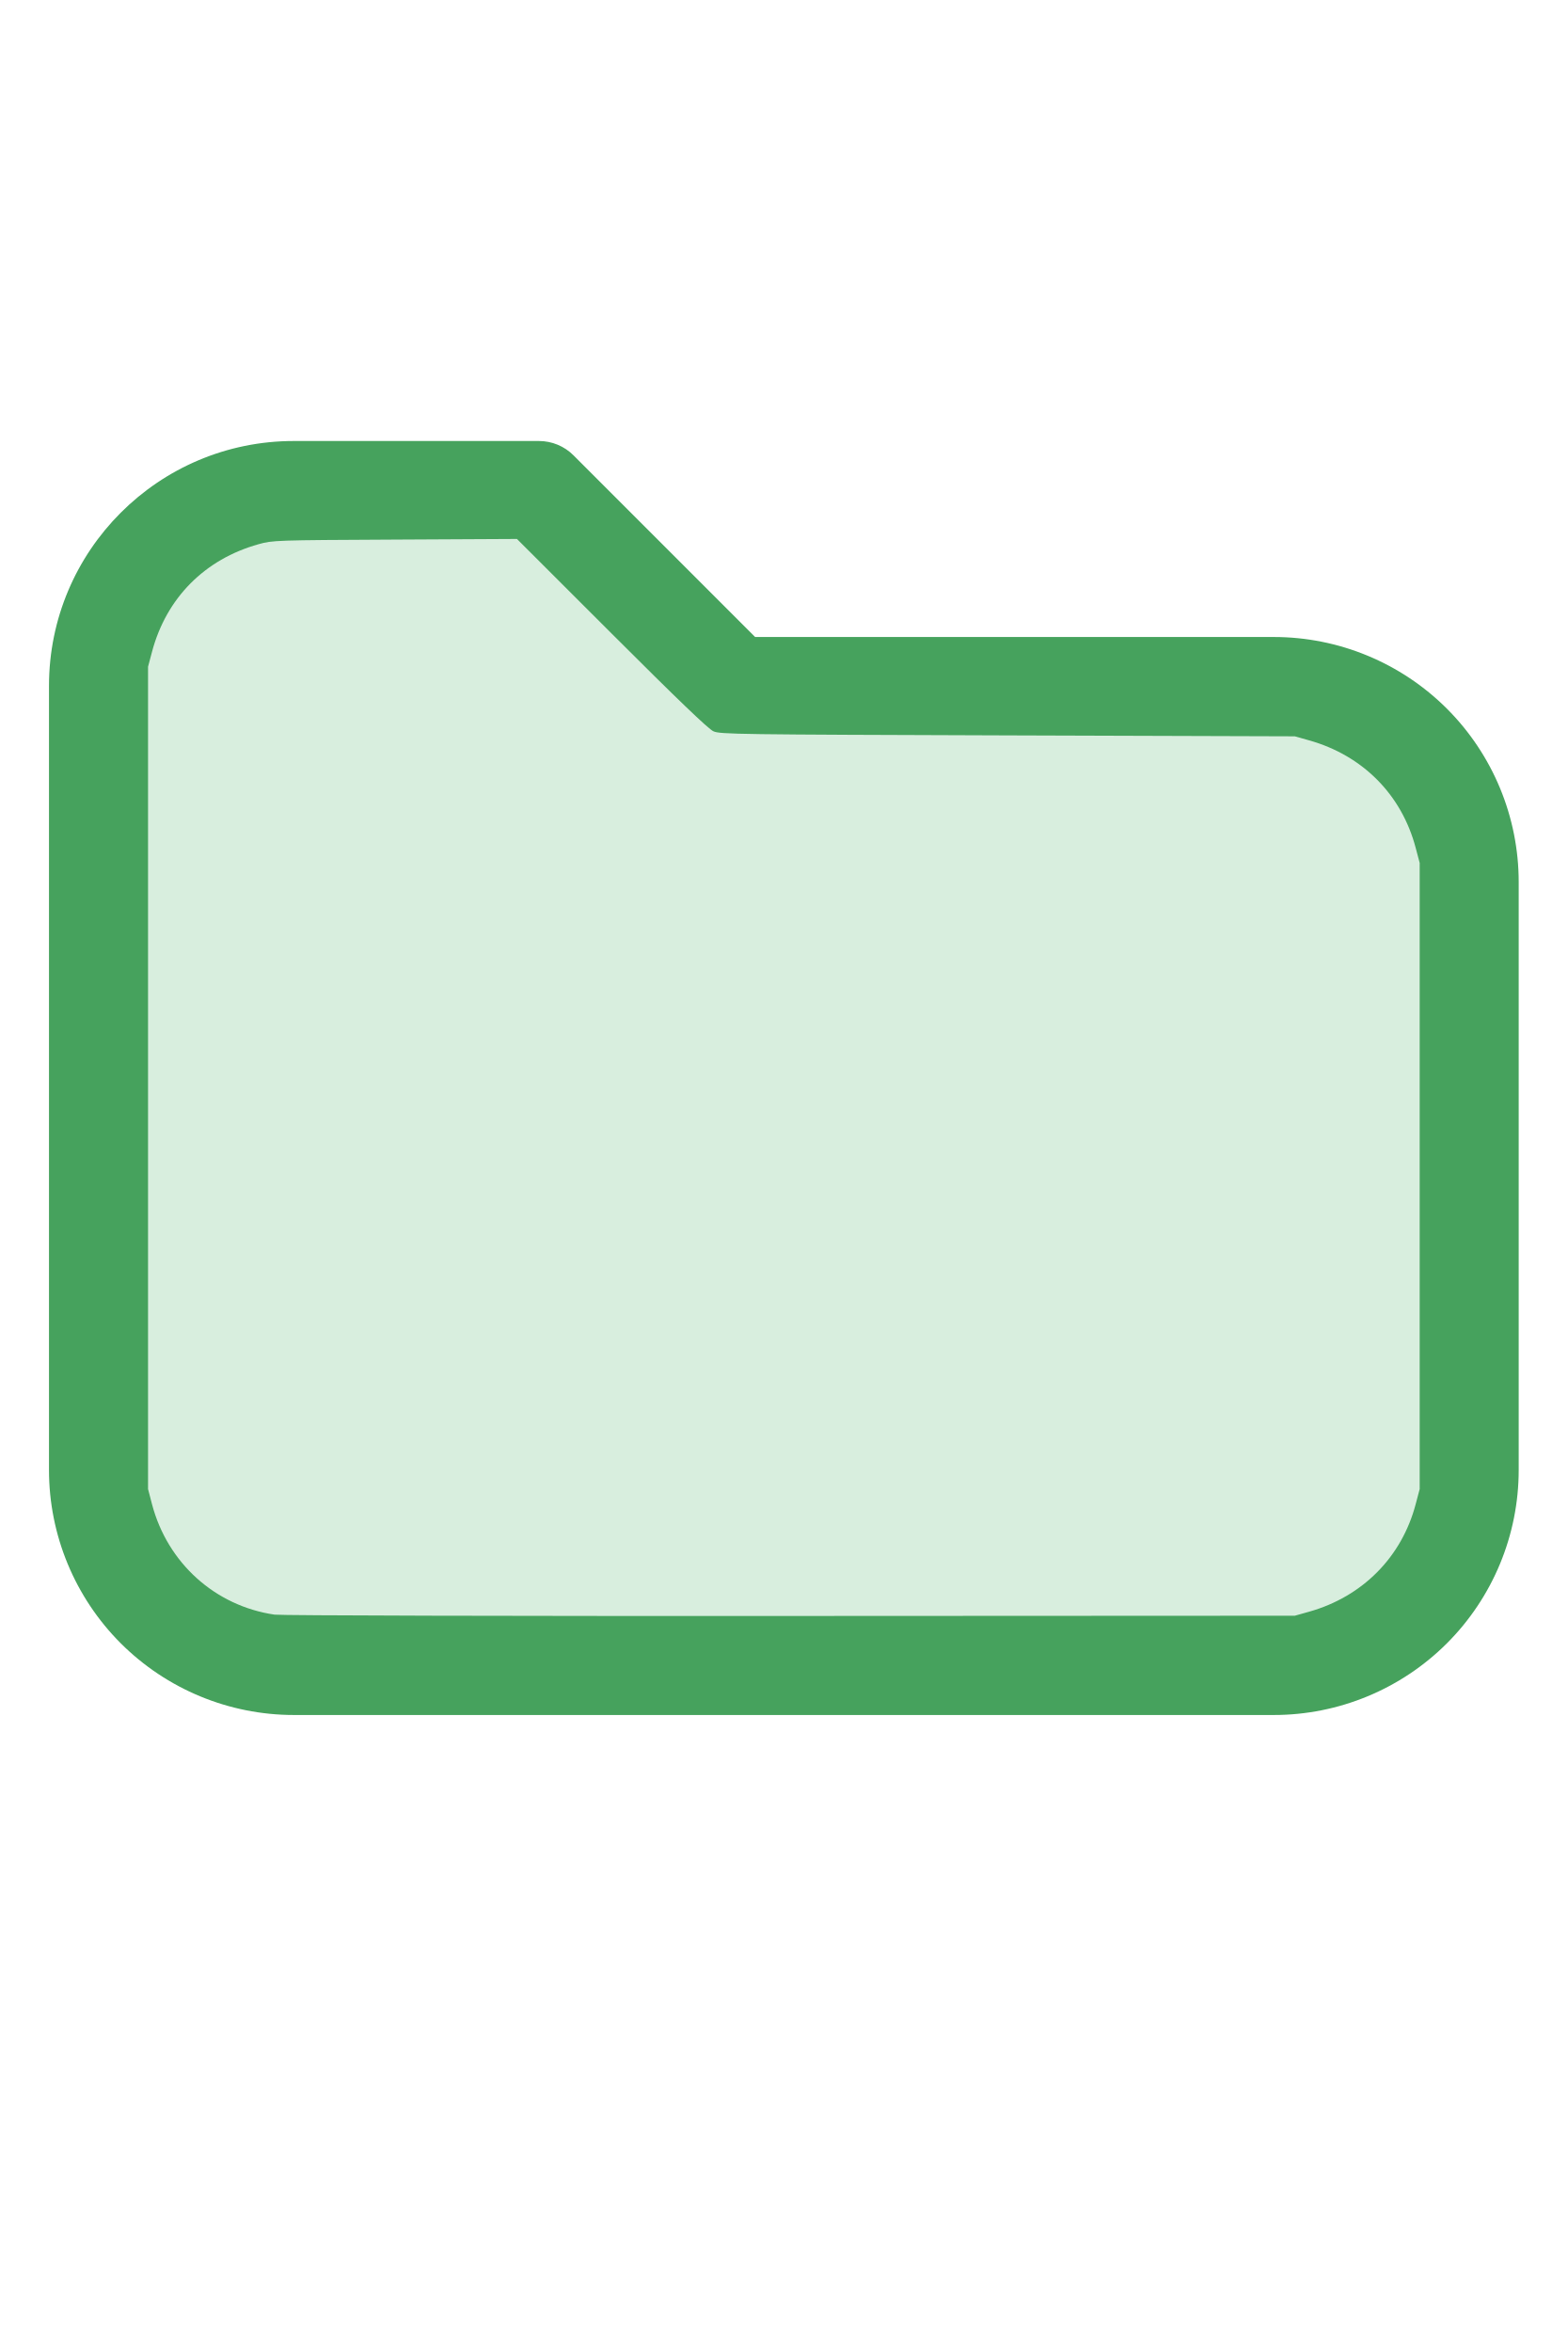
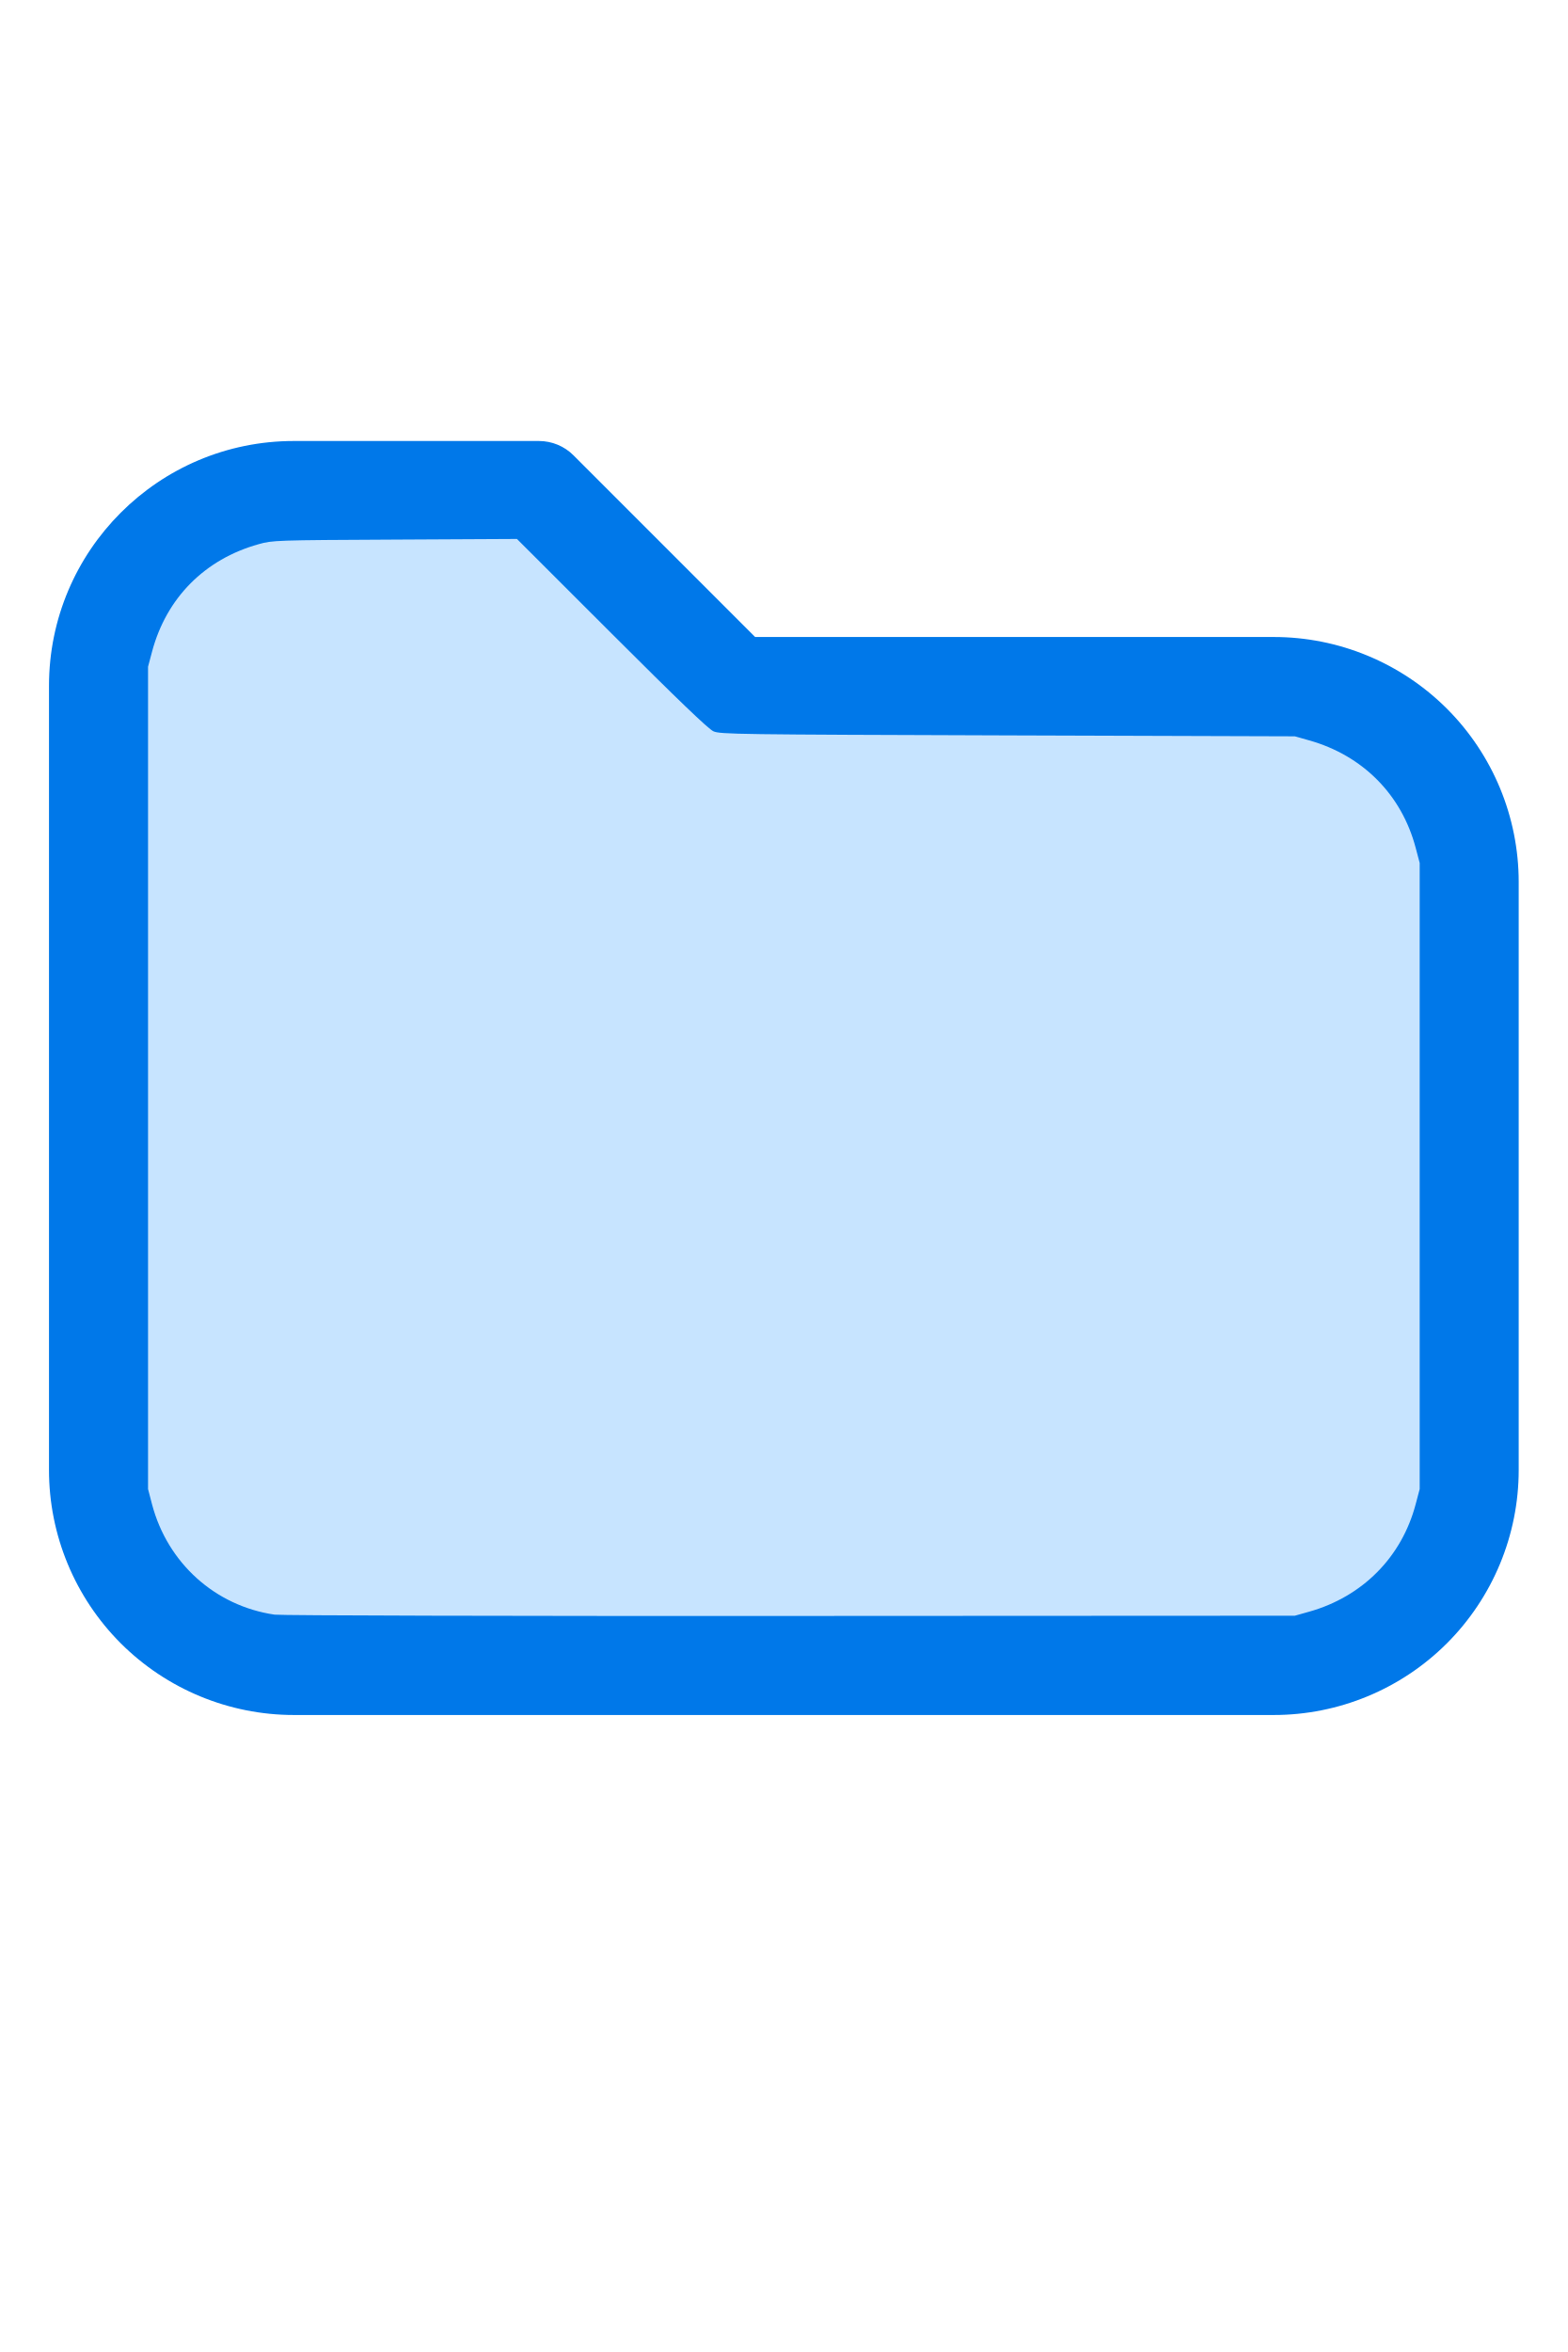
<svg xmlns="http://www.w3.org/2000/svg" version="1.1" width="16" height="24" viewBox="0 0 32 32" xml:space="preserve">
-   <g style="fill:#46A25D;">
+   <g style="fill:#0078E9;">
    <path d="M1,5.998l-0,16.002c-0,1.326 0.527,2.598 1.464,3.536c0.938,0.937 2.21,1.464 3.536,1.464c5.322,0 14.678,-0 20,0c1.326,0 2.598,-0.527 3.536,-1.464c0.937,-0.938 1.464,-2.21 1.464,-3.536c0,-3.486 0,-8.514 0,-12c0,-1.326 -0.527,-2.598 -1.464,-3.536c-0.938,-0.937 -2.21,-1.464 -3.536,-1.464c-0,0 -10.586,0 -10.586,0c0,-0 -3.707,-3.707 -3.707,-3.707c-0.187,-0.188 -0.442,-0.293 -0.707,-0.293l-5.002,0c-2.76,0 -4.998,2.238 -4.998,4.998Zm2,-0l-0,16.002c-0,0.796 0.316,1.559 0.879,2.121c0.562,0.563 1.325,0.879 2.121,0.879l20,0c0.796,0 1.559,-0.316 2.121,-0.879c0.563,-0.562 0.879,-1.325 0.879,-2.121c0,-3.486 0,-8.514 0,-12c0,-0.796 -0.316,-1.559 -0.879,-2.121c-0.562,-0.563 -1.325,-0.879 -2.121,-0.879c-7.738,0 -11,0 -11,0c-0.265,0 -0.52,-0.105 -0.707,-0.293c-0,0 -3.707,-3.707 -3.707,-3.707c-0,0 -4.588,0 -4.588,0c-1.656,0 -2.998,1.342 -2.998,2.998Z" />
  </g>
-   <g style="fill:#D8EEDE;stroke-width:0;">
+   <g style="fill:#C7E4FF;stroke-width:0;">
    <path d="M 5.606,24.952 C 4.392,24.775 3.42,23.9 3.103,22.699 L 3.022,22.389 V 13.998 5.606 L 3.104,5.298 C 3.396,4.203 4.18,3.412 5.279,3.106 5.565,3.026 5.615,3.024 8.061,3.012 l 2.491,-0.013 1.932,1.93 c 1.344,1.343 1.976,1.95 2.078,1.995 0.137,0.062 0.474,0.066 6.007,0.084 l 5.861,0.019 0.291,0.082 c 1.095,0.308 1.89,1.109 2.176,2.193 l 0.082,0.309 V 16 22.389 l -0.082,0.309 c -0.284,1.079 -1.086,1.888 -2.176,2.194 l -0.291,0.082 -10.303,0.005 c -5.7,0.003 -10.4,-0.009 -10.521,-0.027 z" />
  </g>
</svg>
